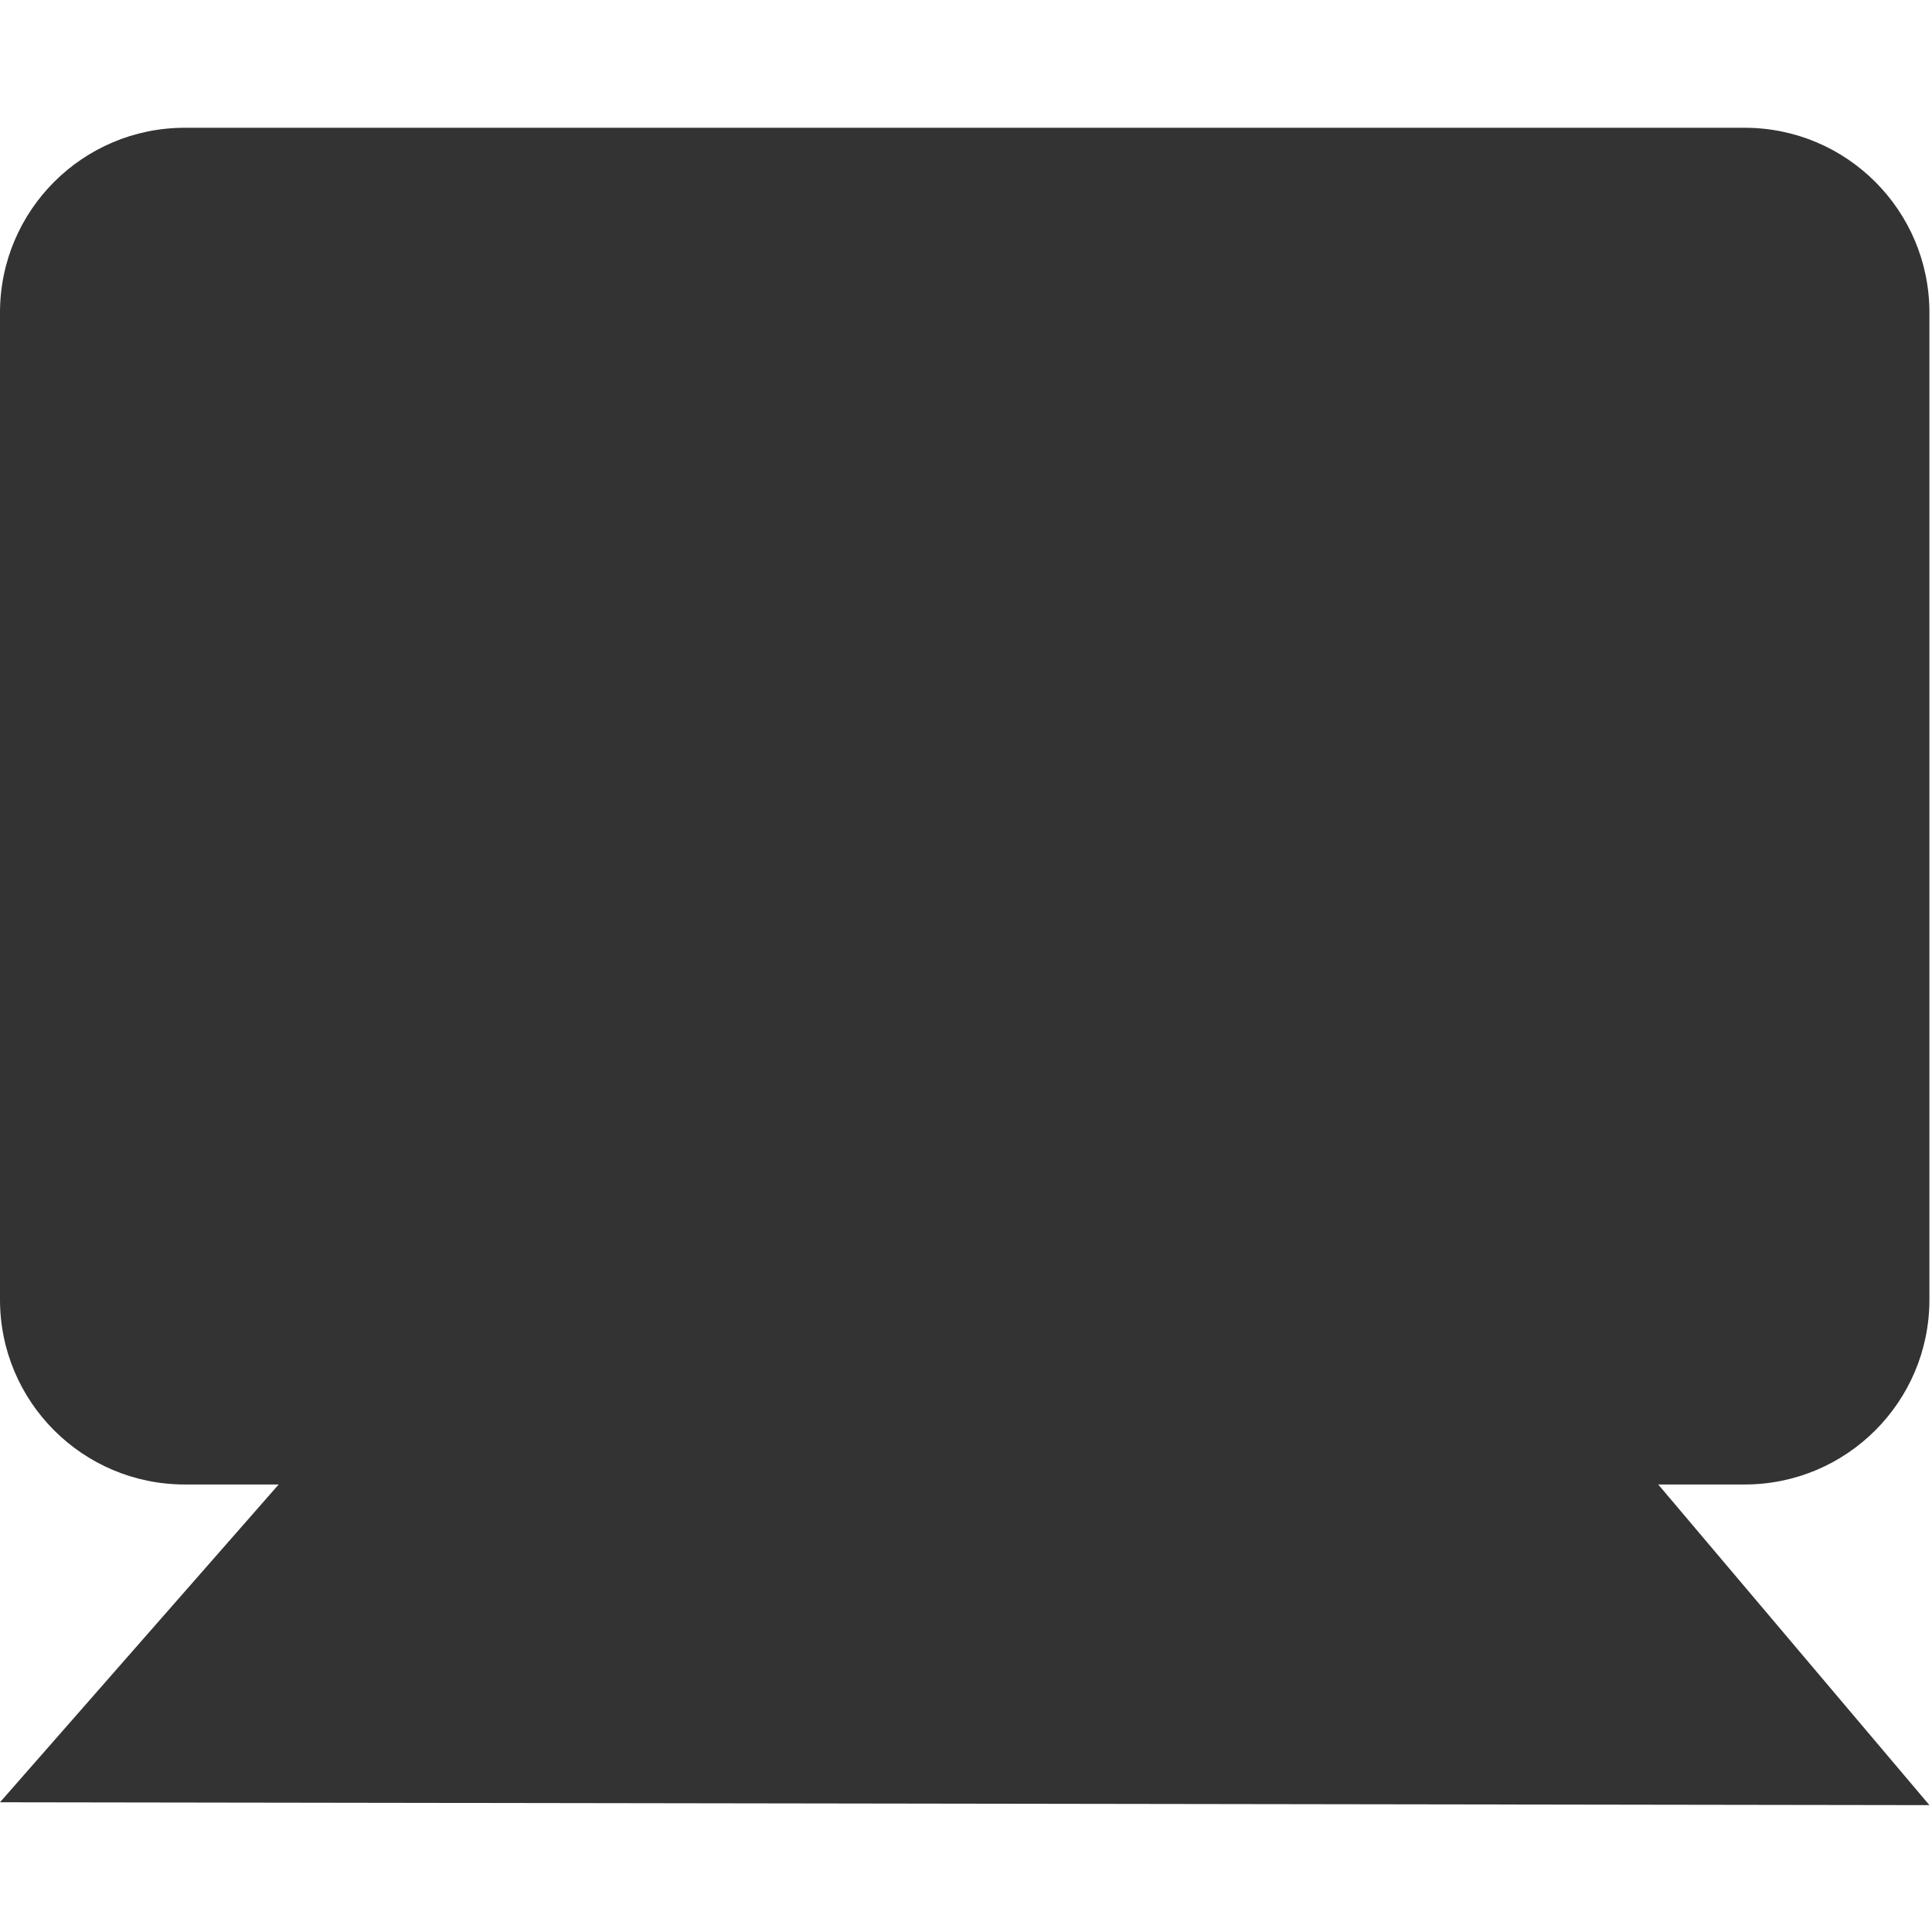
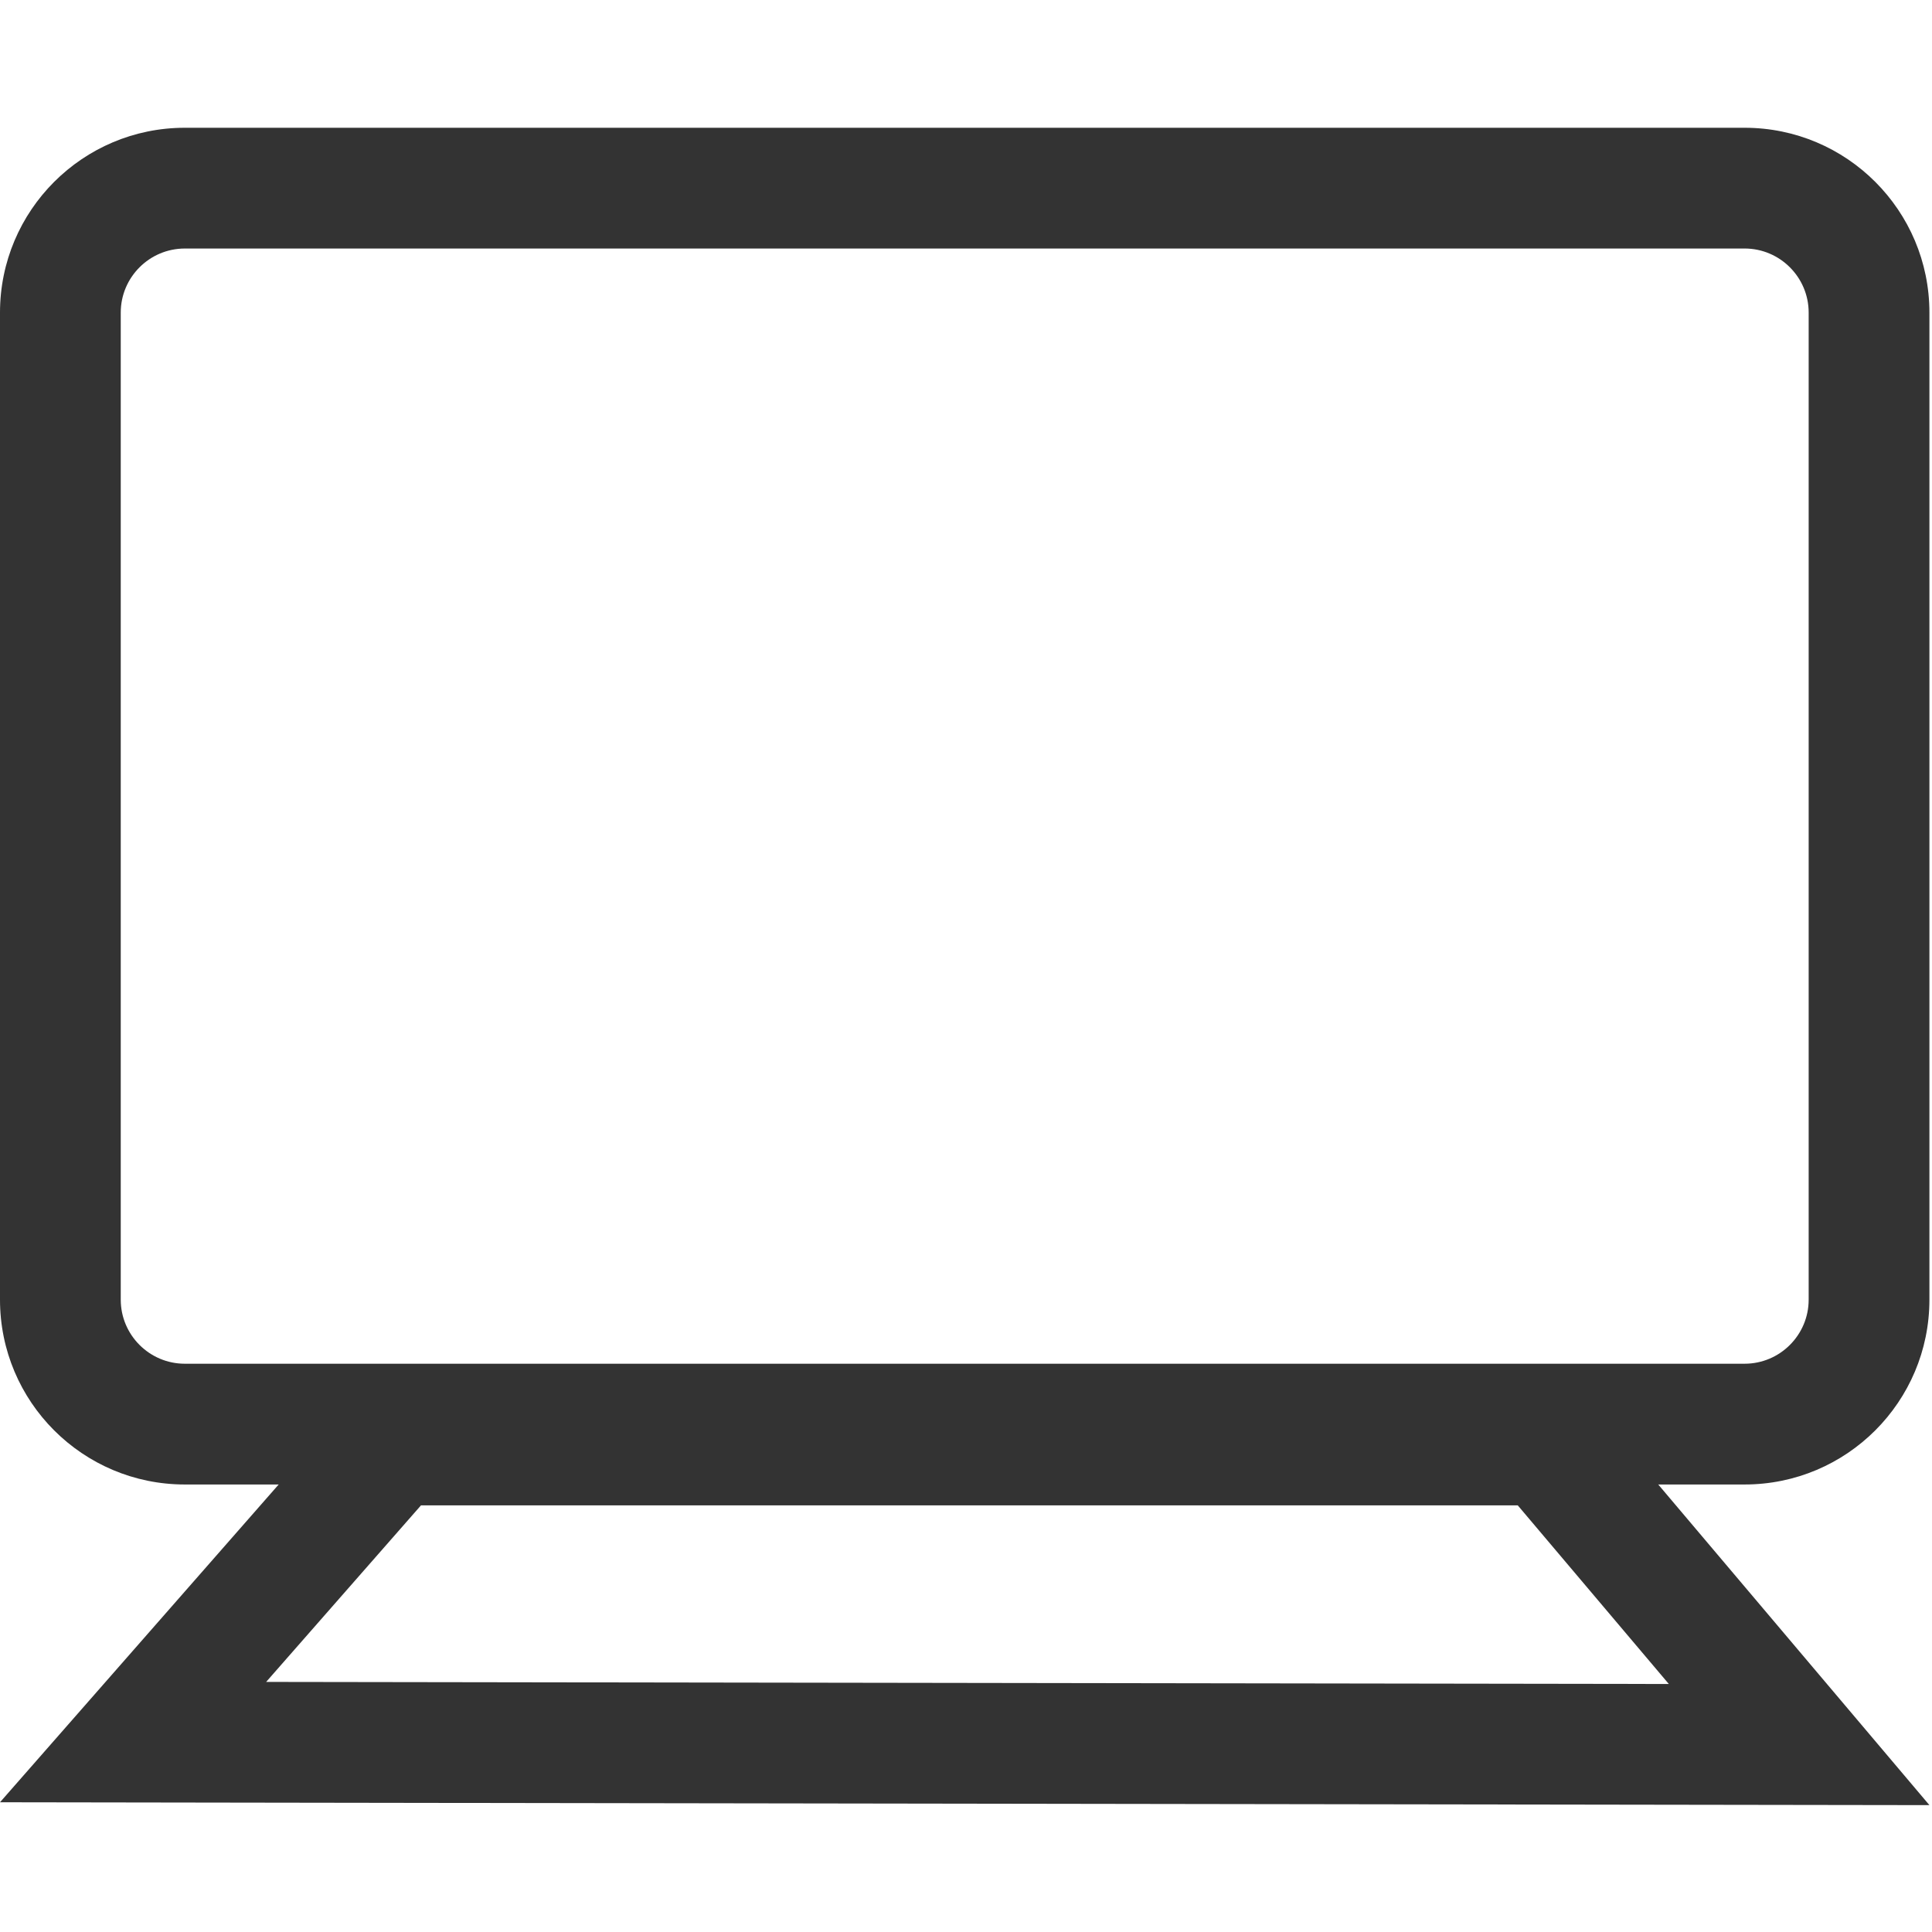
<svg xmlns="http://www.w3.org/2000/svg" version="1.1" viewBox="0 0 160 160" width="16" height="16">
-   <path d="M15.305,117.939C9.623,117.939,5,113.315,5,107.633V25.887c0-5.683,4.623-10.306,10.305-10.306H144.48   c5.683,0,10.306,4.623,10.306,10.306v81.746c0,5.683-4.623,10.306-10.306,10.306H15.305z" fill="#333333" />
+   <path d="M15.305,117.939C9.623,117.939,5,113.315,5,107.633V25.887c0-5.683,4.623-10.306,10.305-10.306H144.48   c5.683,0,10.306,4.623,10.306,10.306v81.746c0,5.683-4.623,10.306-10.306,10.306H15.305z" fill="none" />
  <path d="M144.481,20.581c2.925,0,5.305,2.38,5.305,5.305v81.747c0,2.925-2.38,5.305-5.305,5.305H15.305   c-2.925,0-5.305-2.38-5.305-5.305V25.887c0-2.925,2.38-5.305,5.305-5.305H144.481 M144.481,10.581H15.305   C6.852,10.581,0,17.434,0,25.887v81.747c0,8.453,6.852,15.305,15.305,15.305h129.176c8.453,0,15.305-6.852,15.305-15.305V25.887   C159.786,17.434,152.934,10.581,144.481,10.581L144.481,10.581z" fill="#333333" stroke="none" />
-   <polygon fill="#333333" points="11.021,144.273 32.599,119.667 128.014,119.667 148.996,144.478  " />
+   <polygon fill="none" points="11.021,144.273 32.599,119.667 128.014,119.667 148.996,144.478  " />
  <path d="M125.694,124.667l12.511,14.794l-116.163-0.172l12.823-14.622H125.694 M130.333,114.667h-100L0,149.256l159.786,0.237   L130.333,114.667L130.333,114.667z" fill="#333333" stroke="none" />
</svg>
